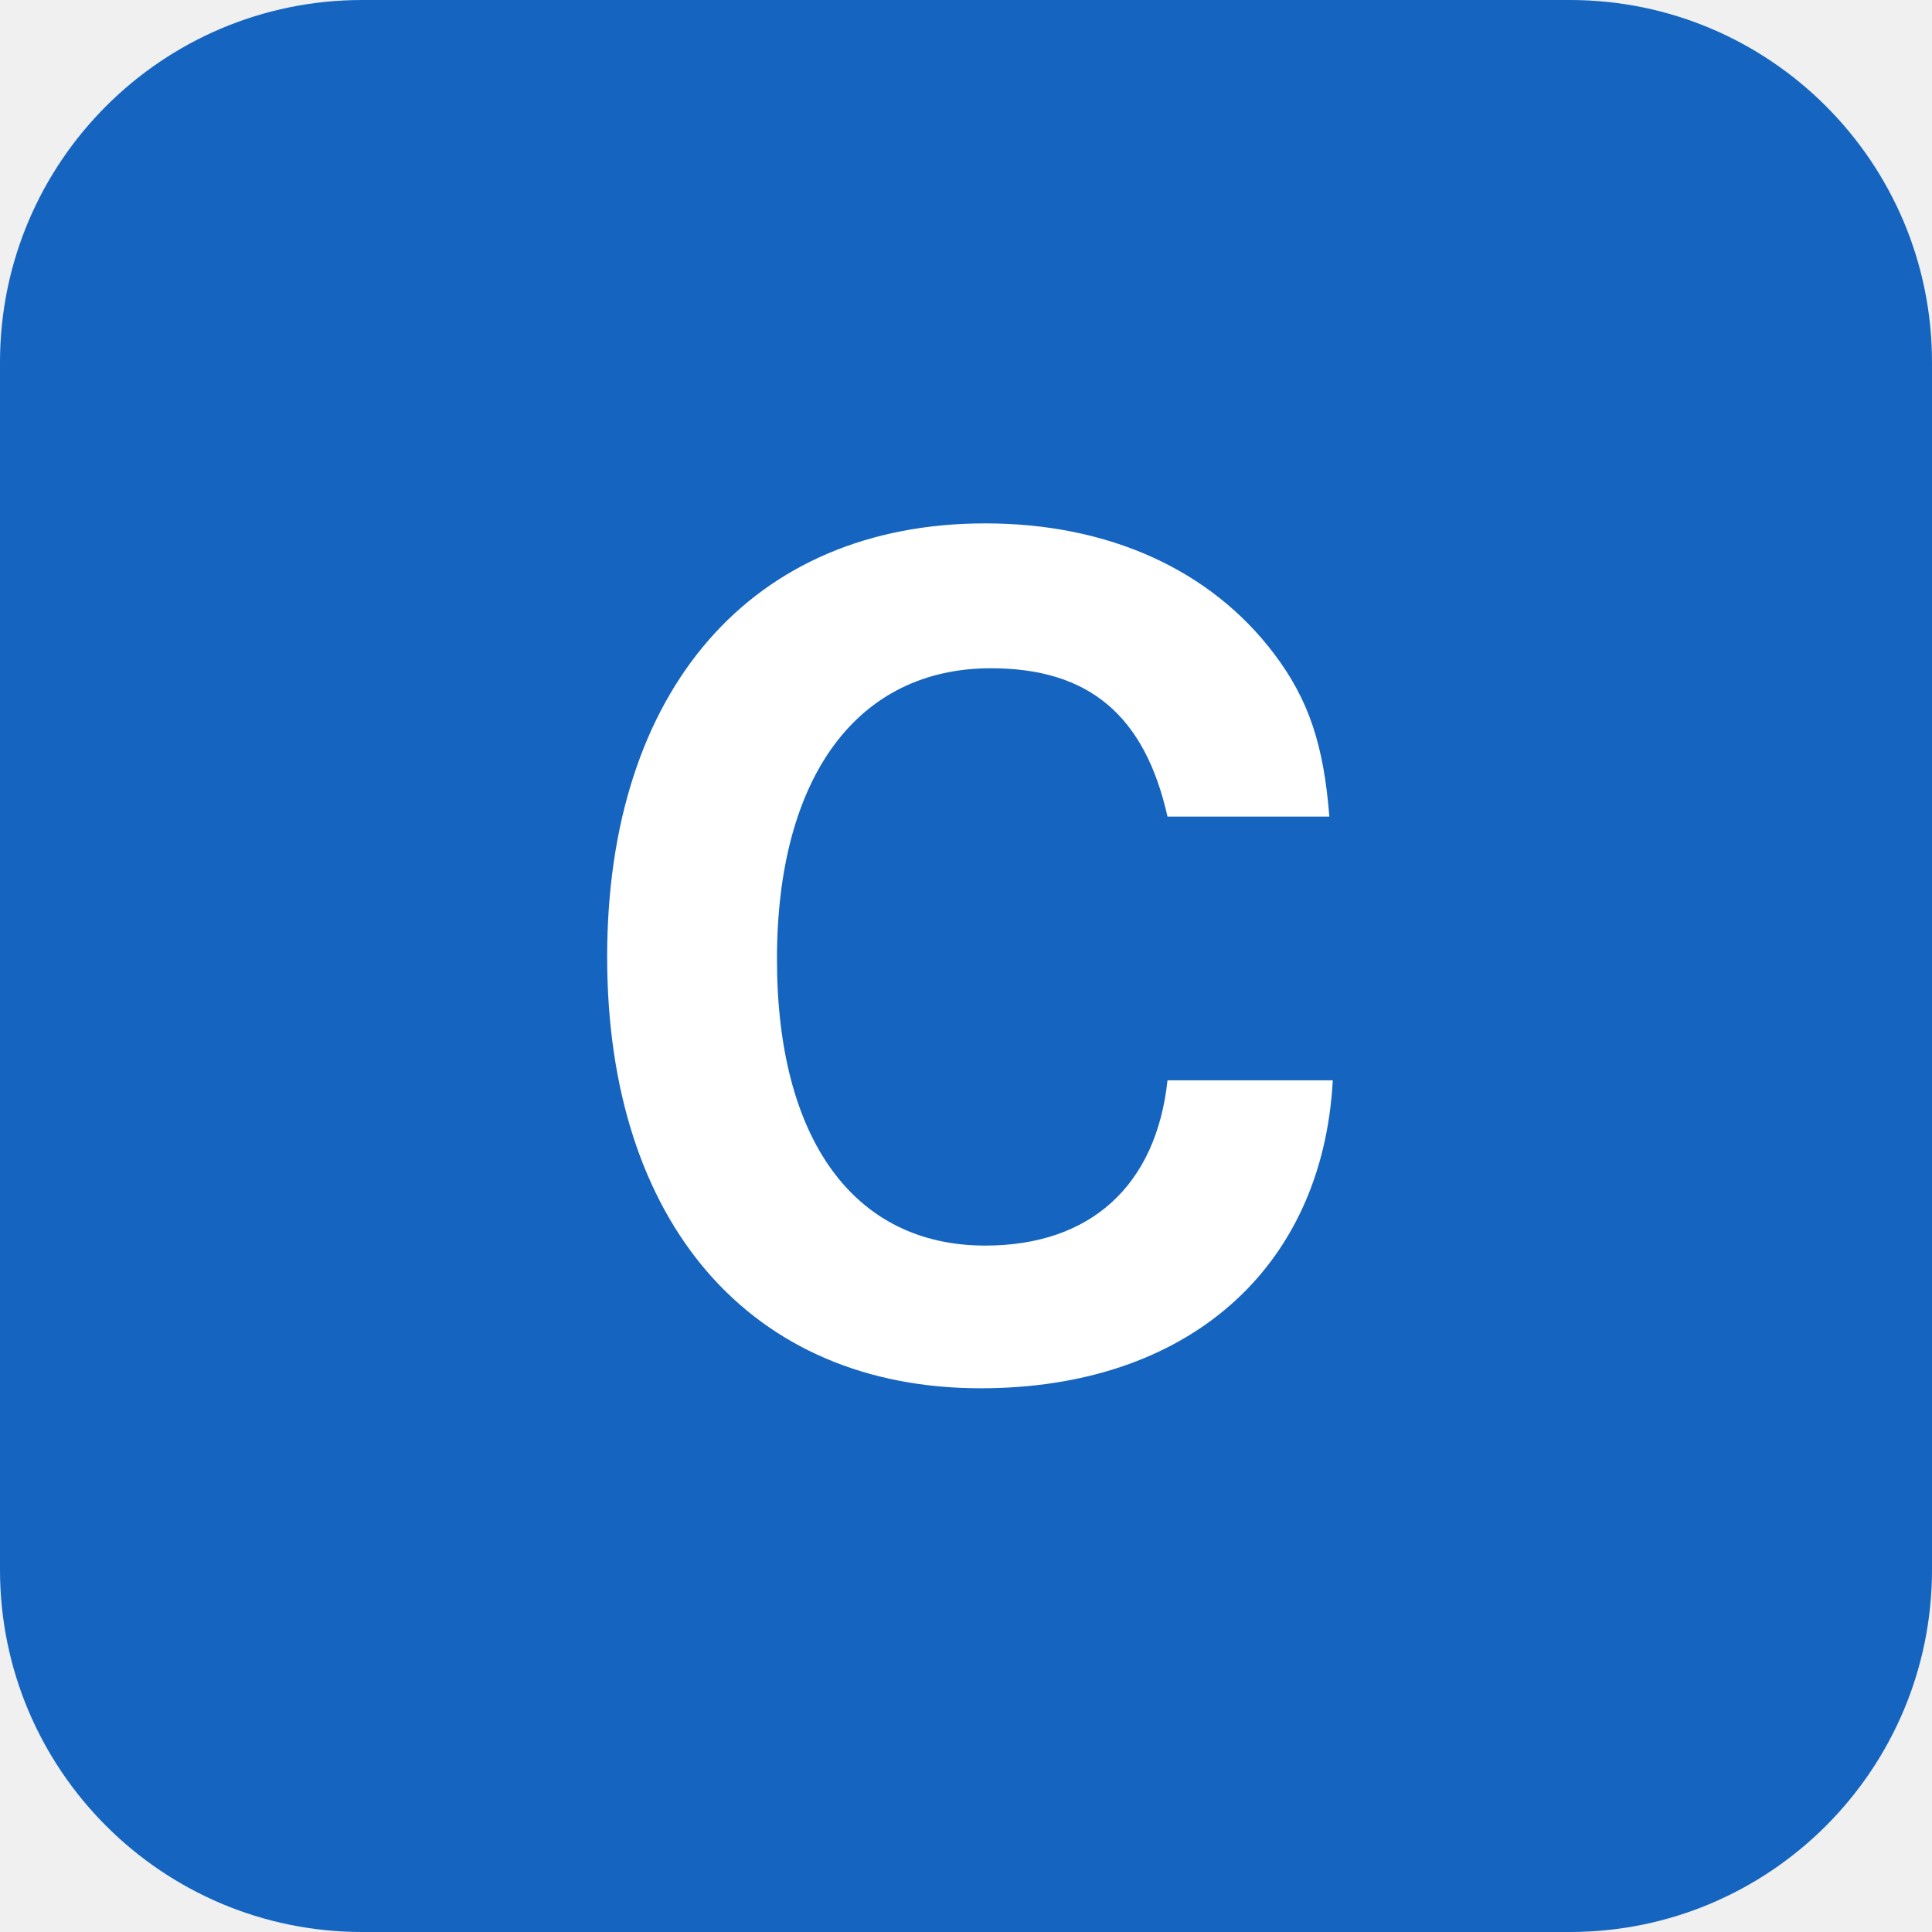
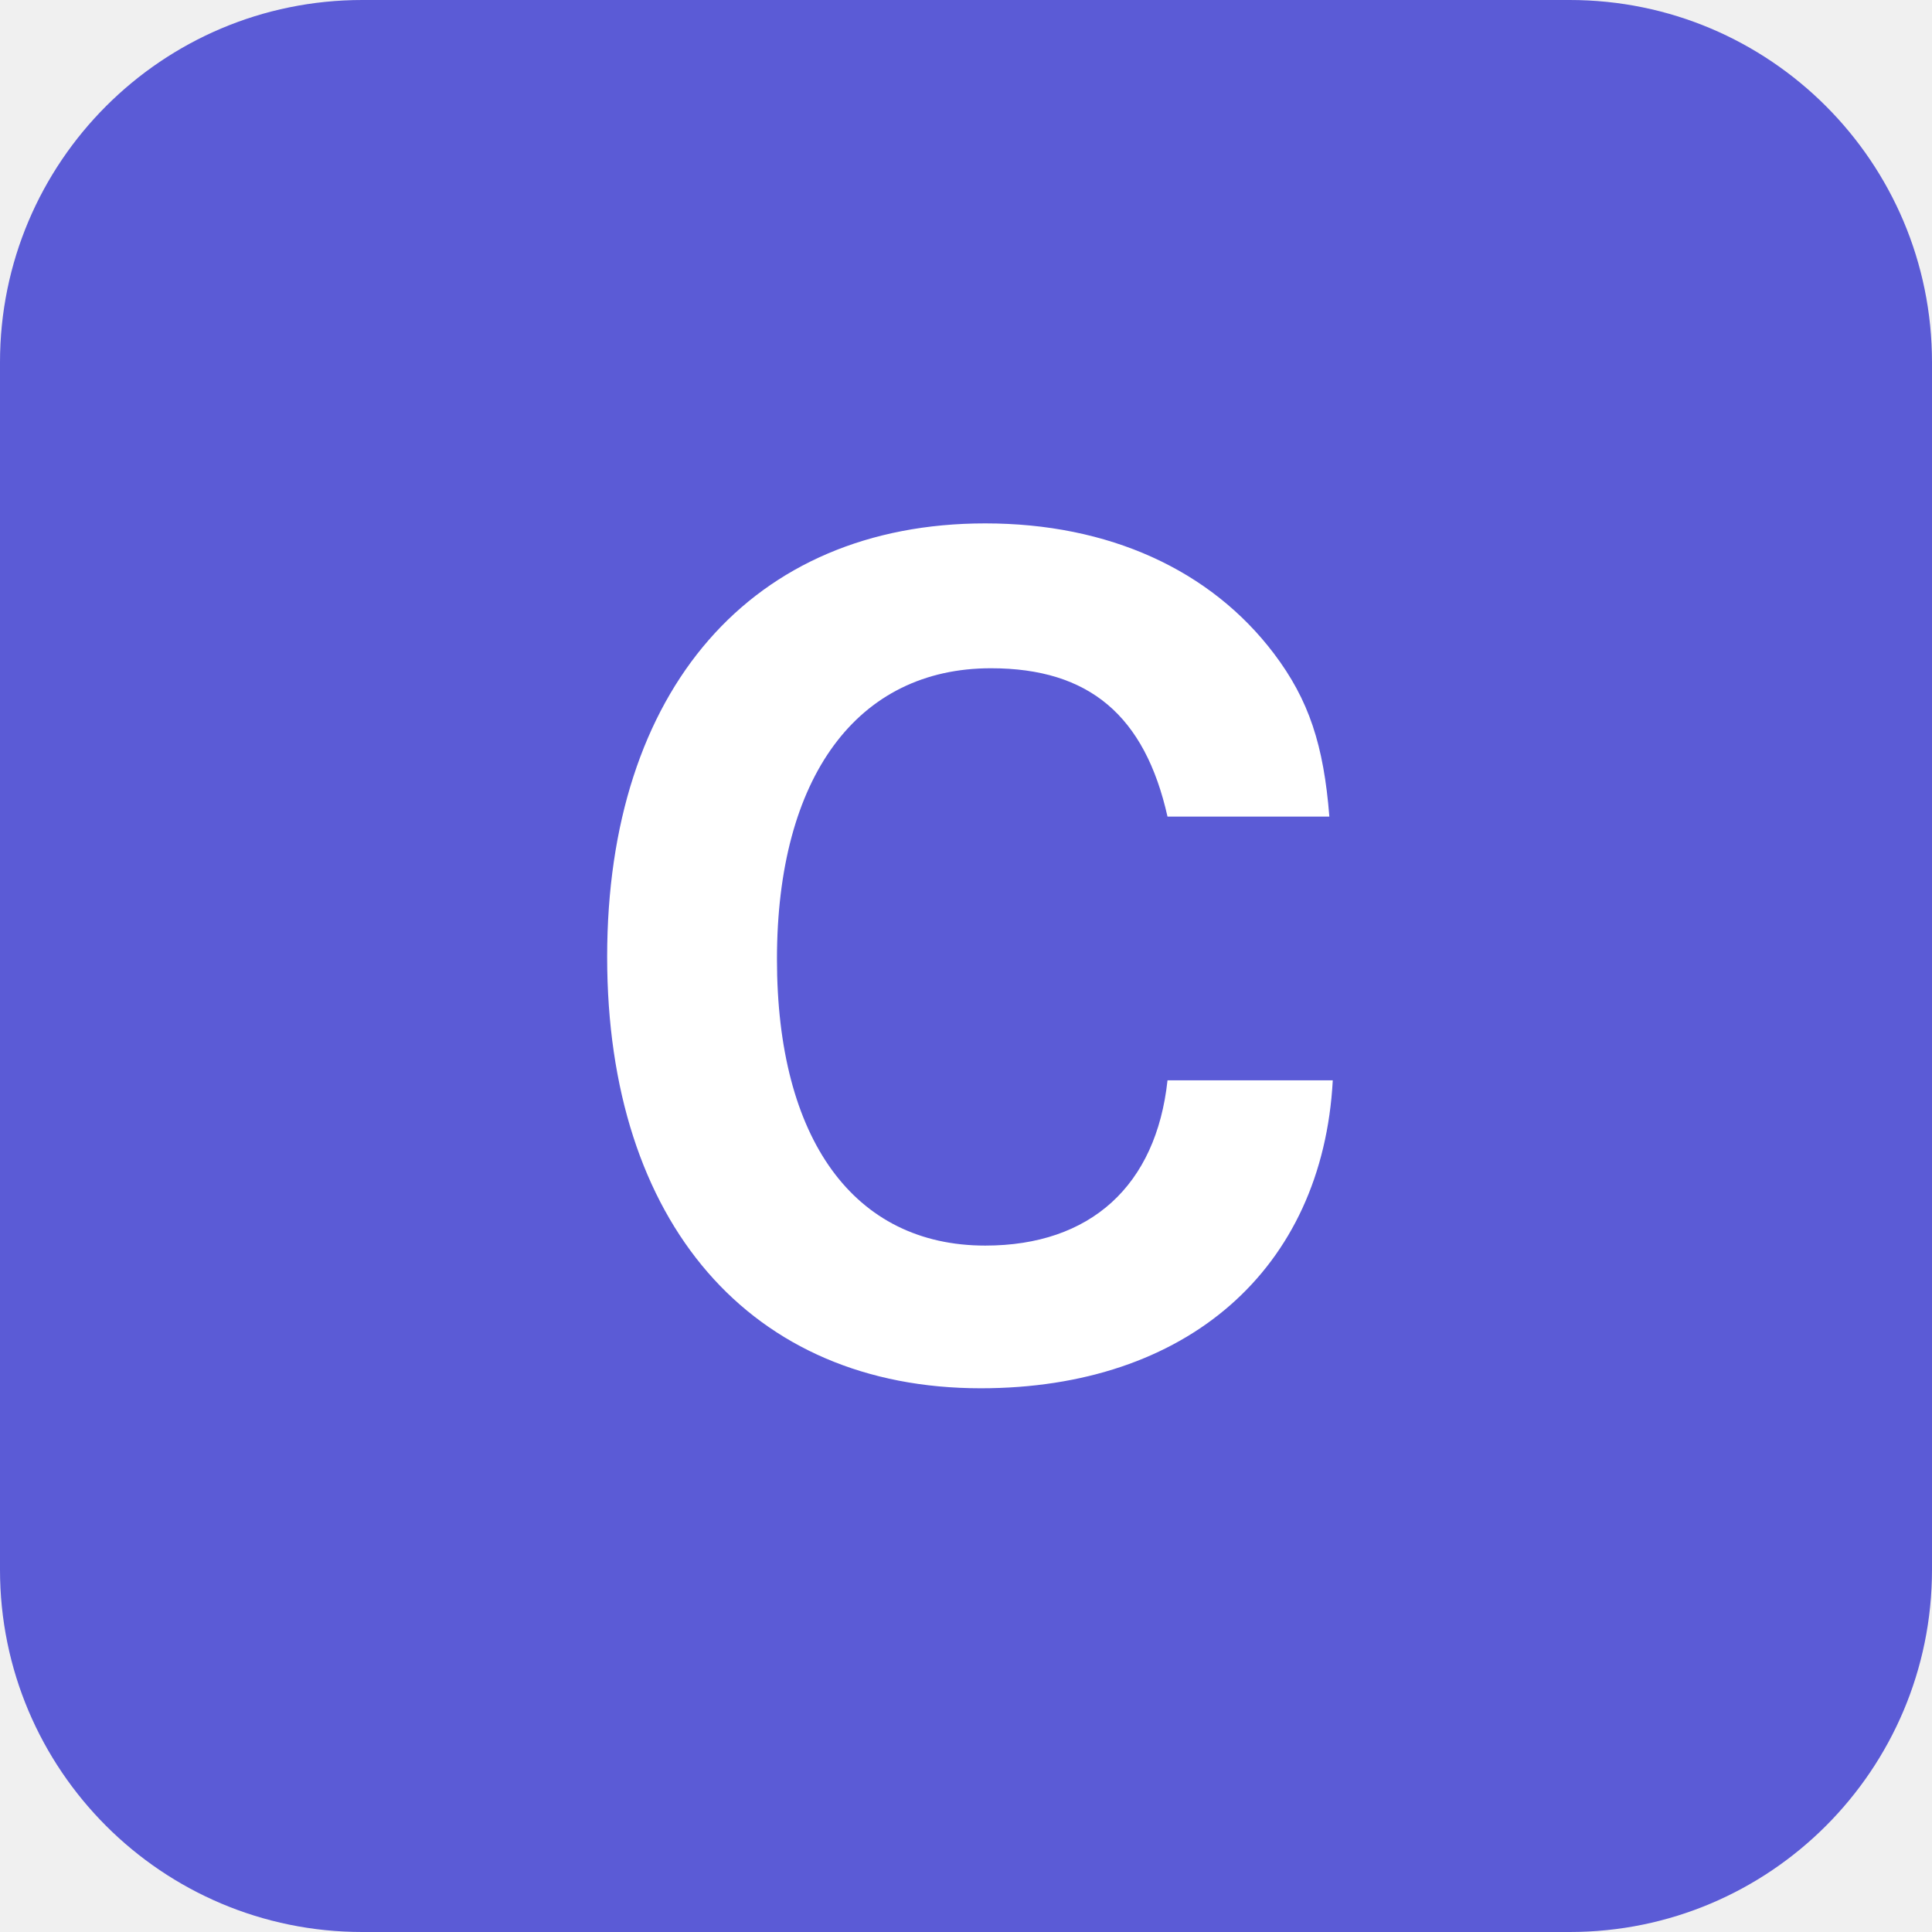
<svg xmlns="http://www.w3.org/2000/svg" width="512" height="512" viewBox="0 0 512 512">
-   <rect width="512" height="512" rx="96" fill="#1565c0" />
+   <rect width="512" height="512" rx="96" fill="#5B5BD6" />
  <text x="50%" y="50%" dy="0.35em" text-anchor="middle" font-family="Helvetica, Arial, sans-serif" font-weight="700" font-size="300" fill="#ffffff">C</text>
</svg>
